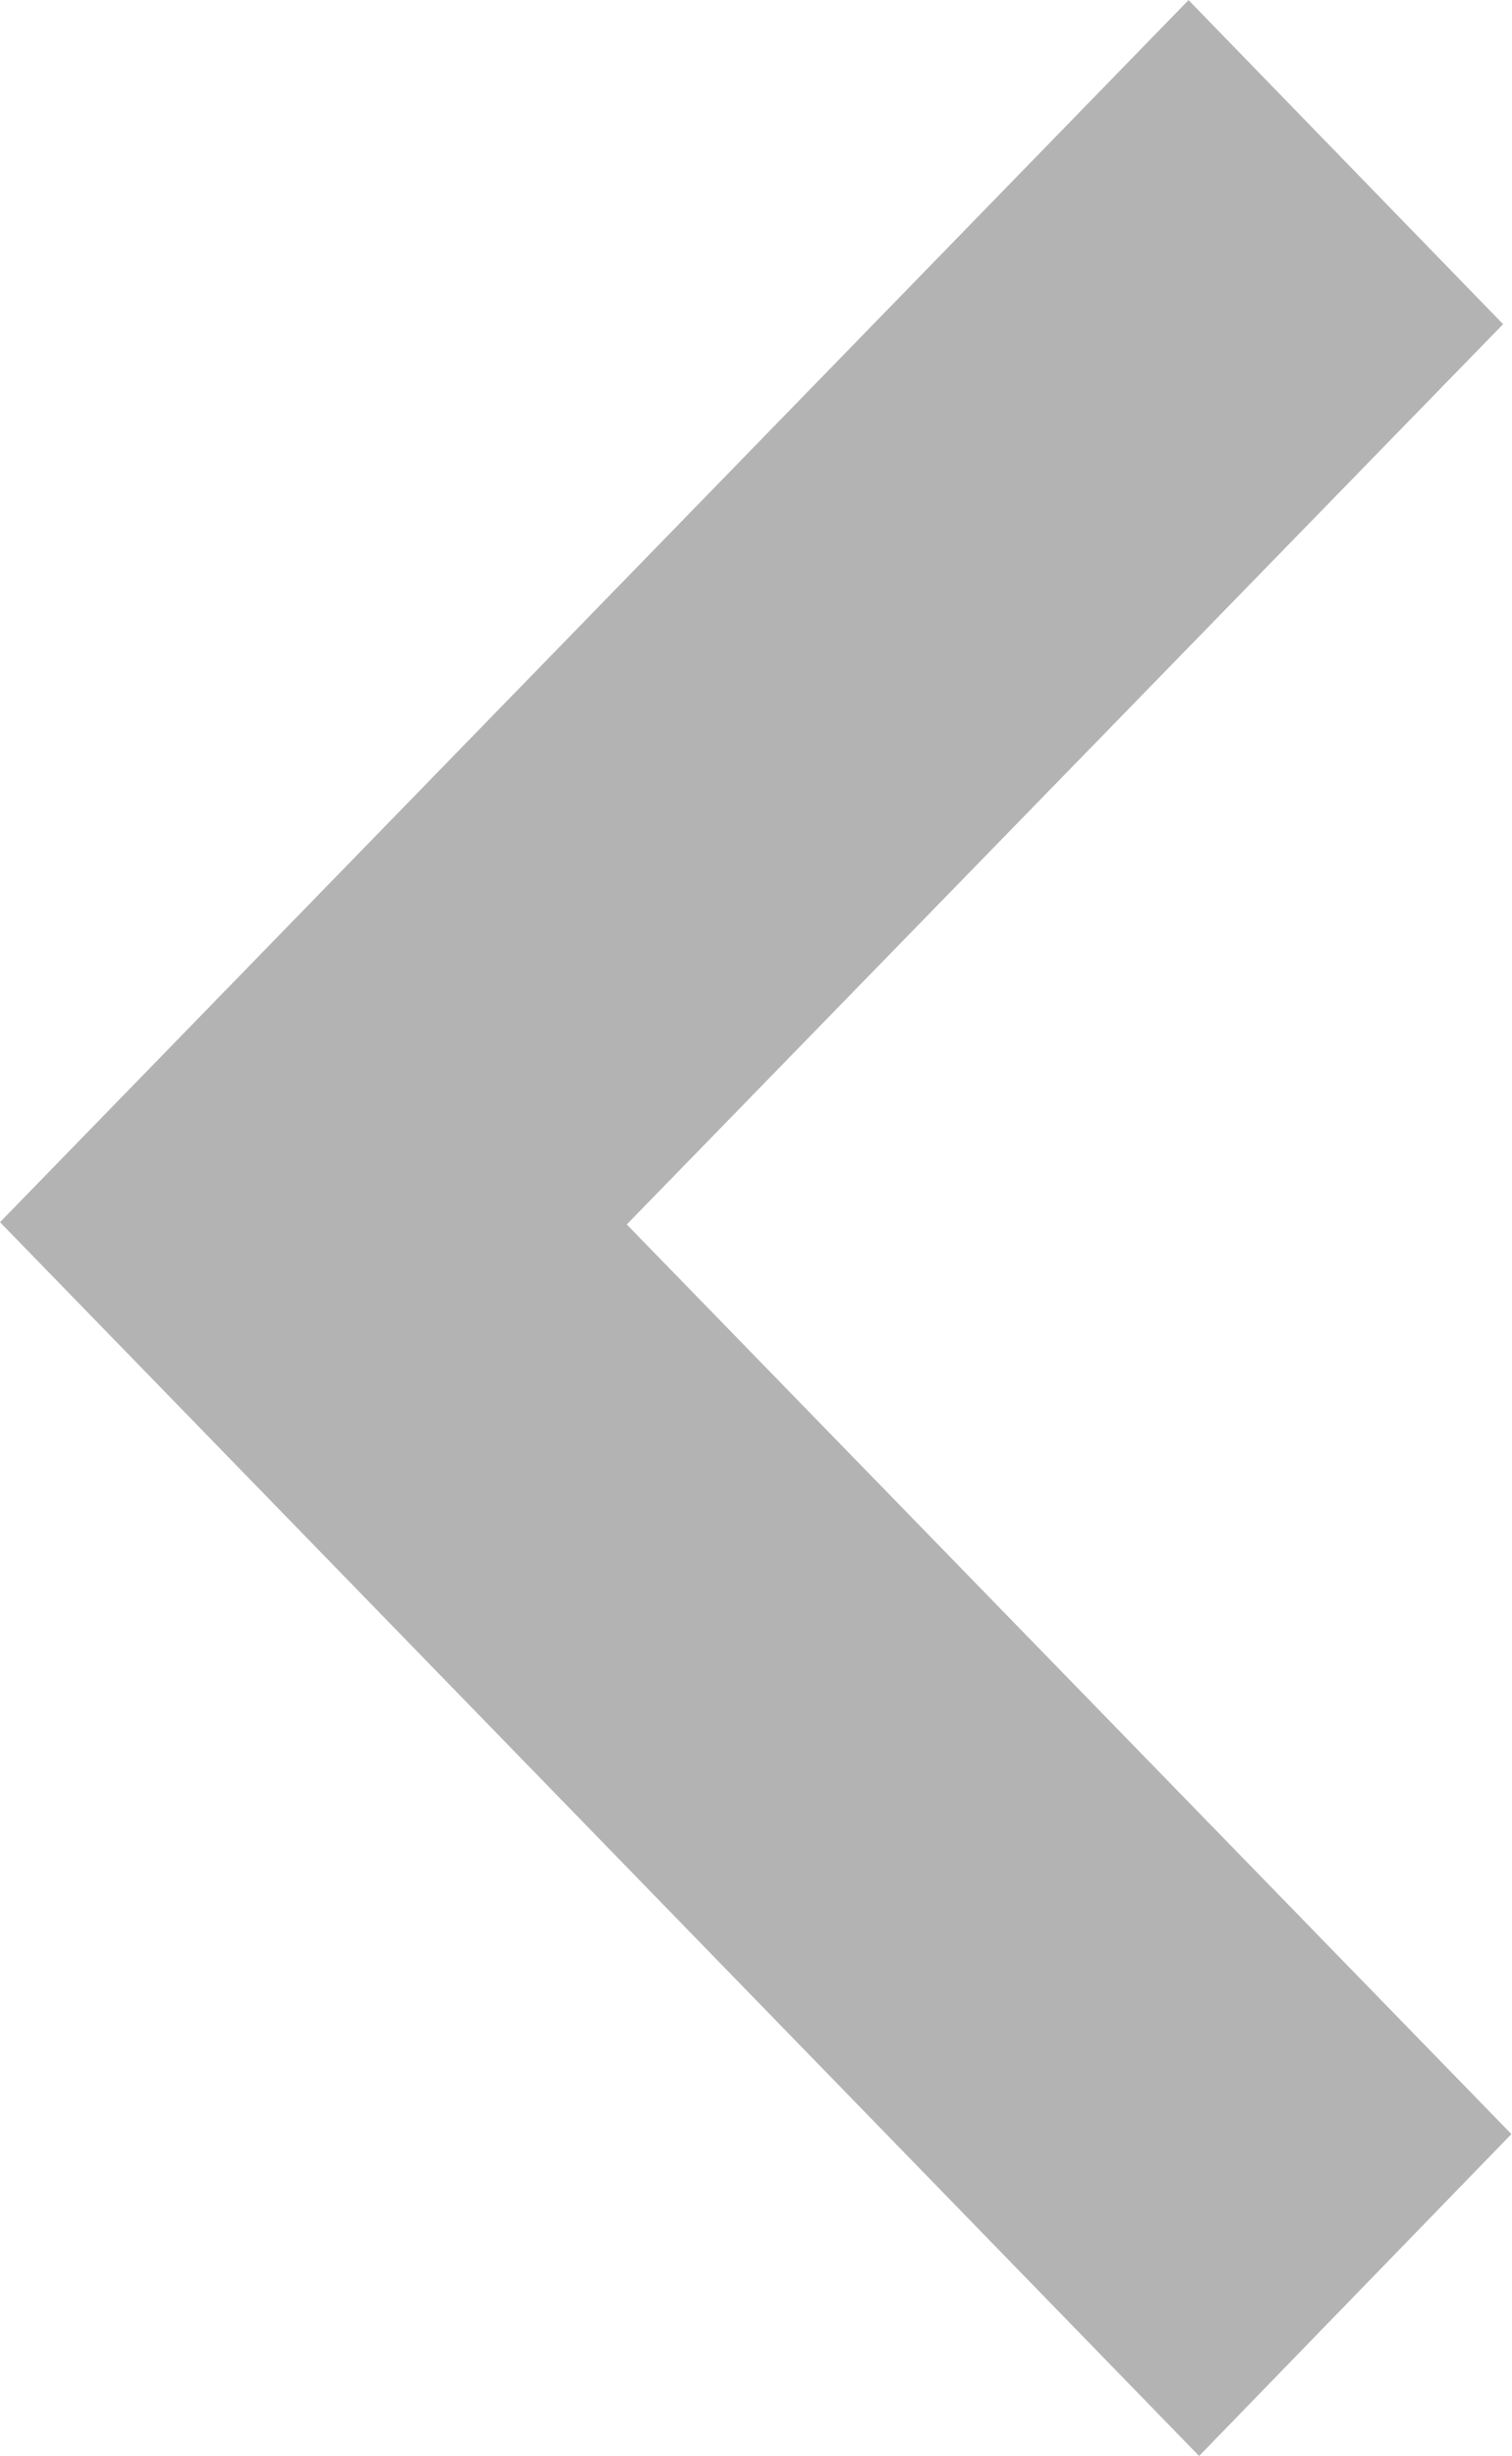
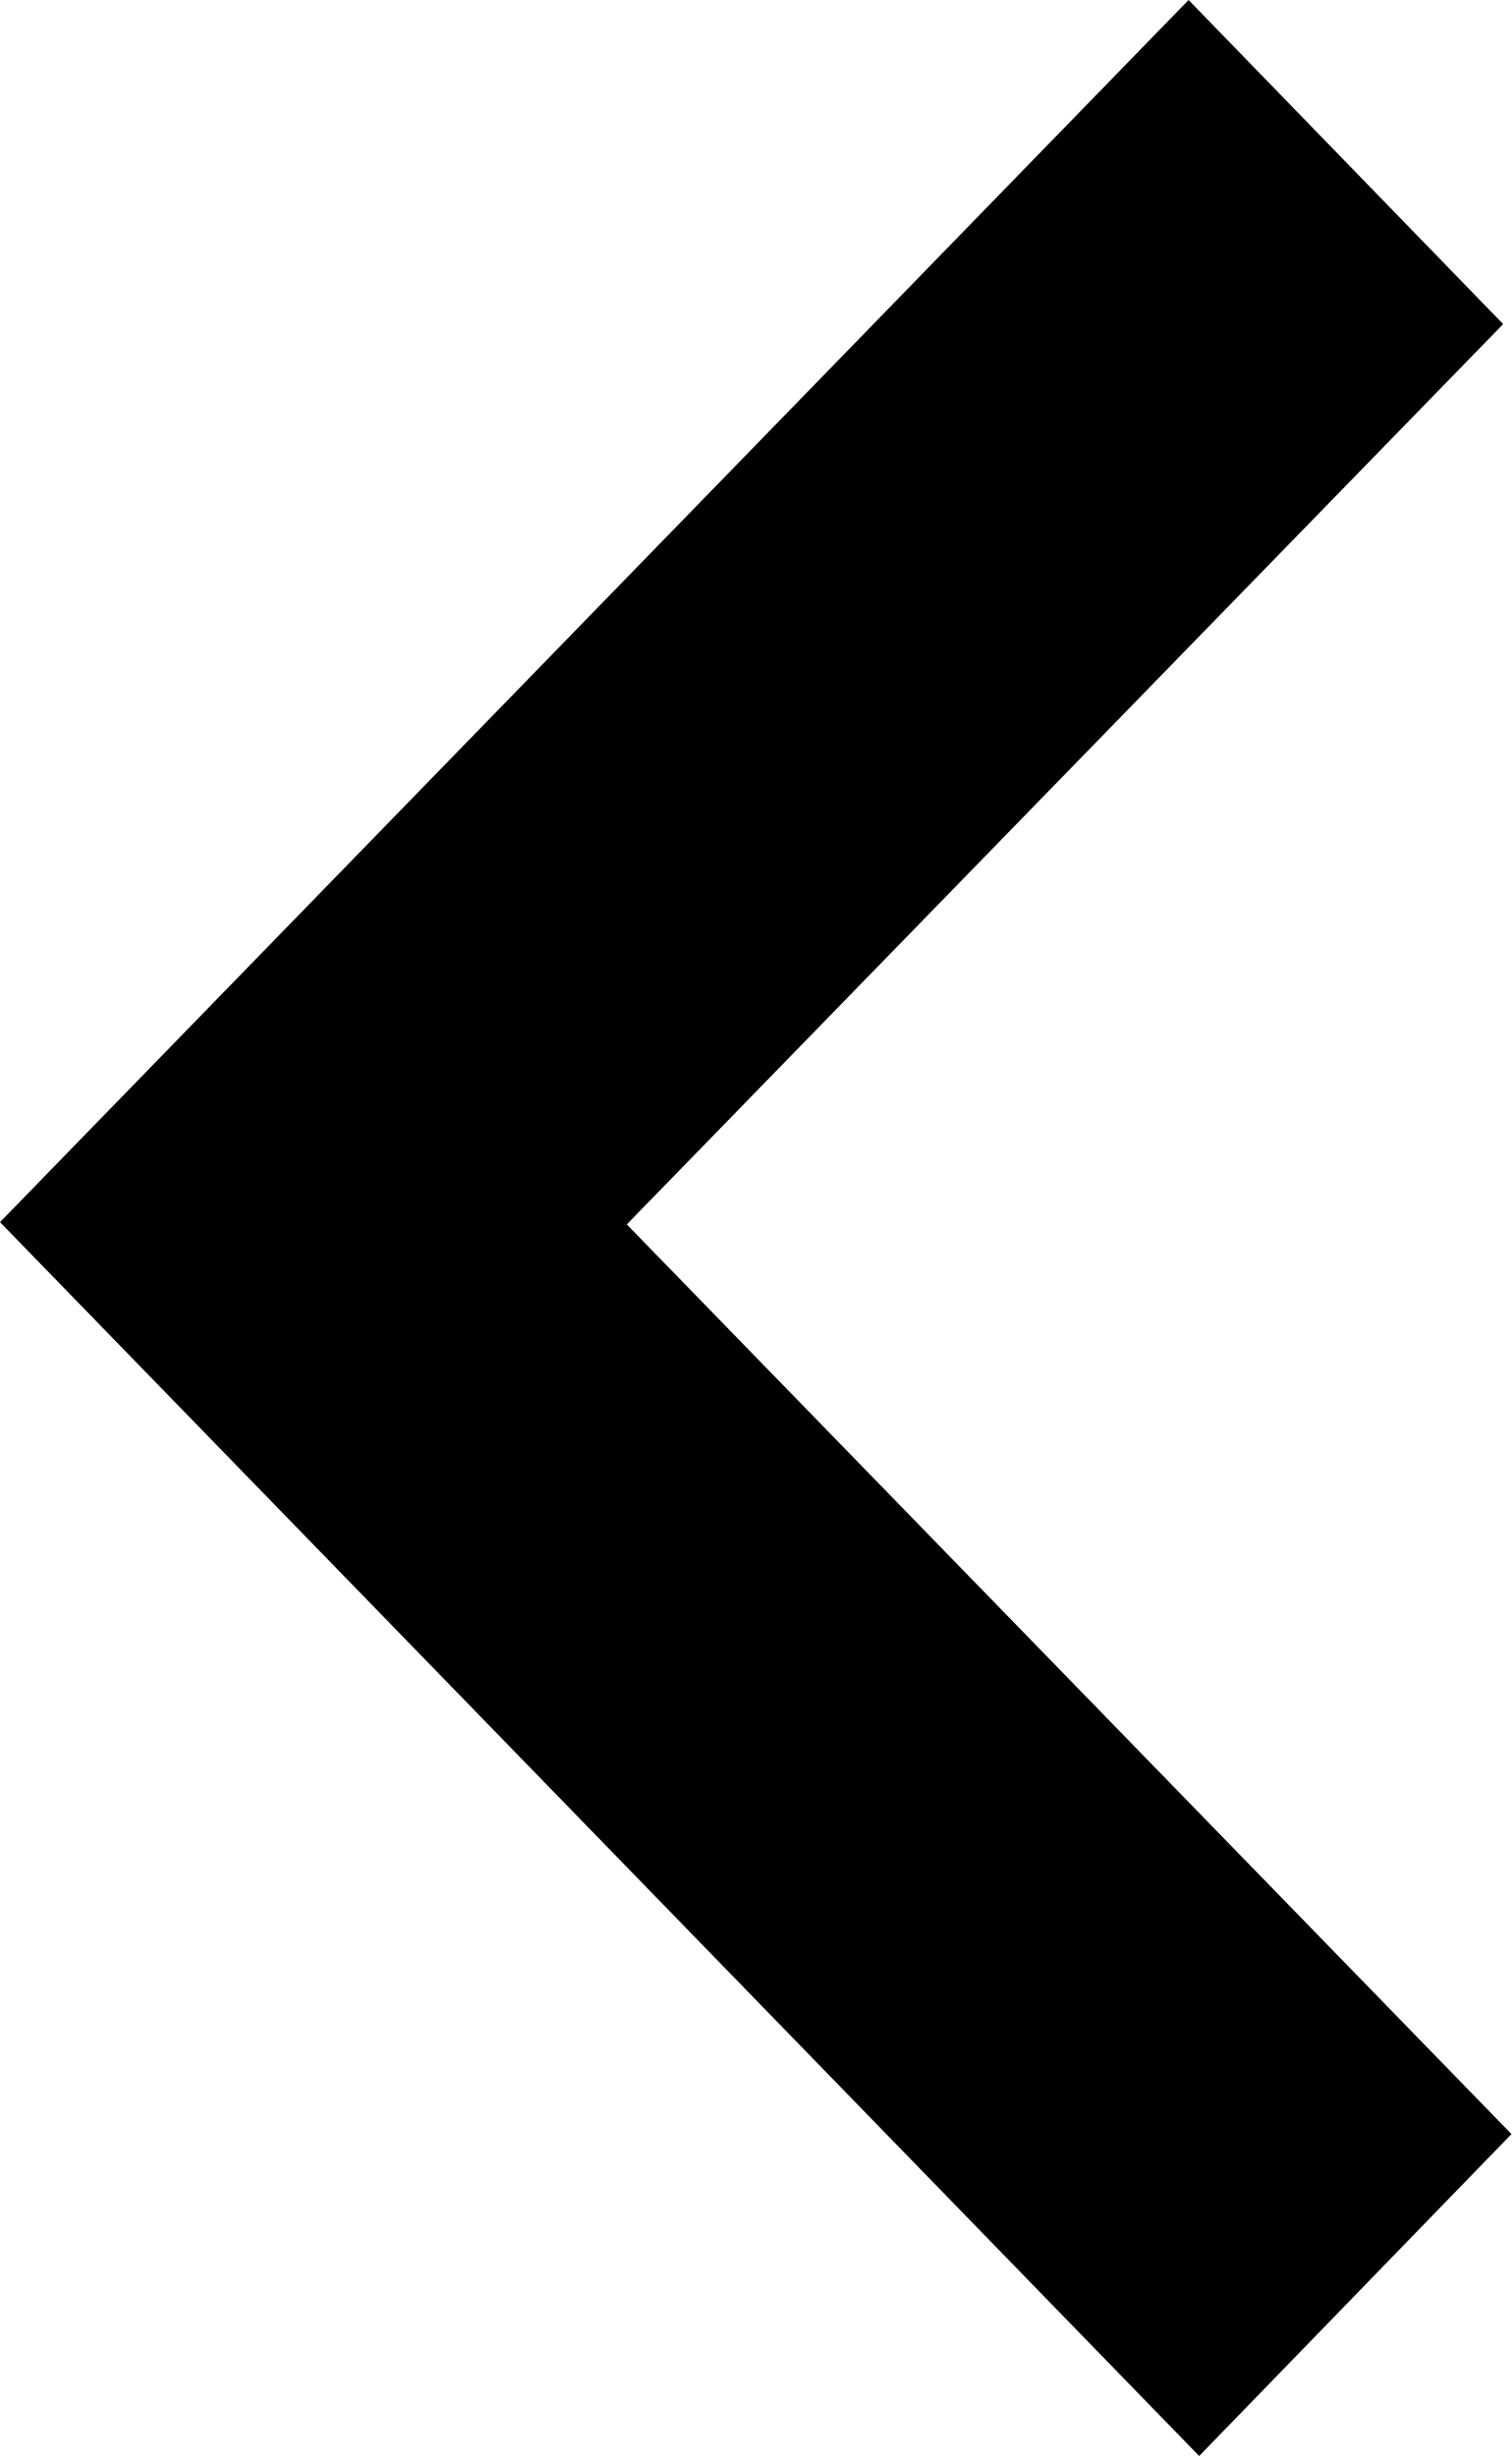
- <svg xmlns="http://www.w3.org/2000/svg" width="16" height="26.001" viewBox="0 0 16 26.001">
-   <g id="arrow-left" transform="translate(-213 -416.597)">
-     <path id="path9835" d="M3.306,0,0,3.408l9.365,9.63L.088,22.569,3.418,26,16,13.062,3.306,0Z" transform="translate(229 442.598) rotate(180)" fill="rgba(0,0,0,0.3)" />
+ <svg xmlns="http://www.w3.org/2000/svg" width="16" height="26" viewBox="0 0 16 26">
+   <g id="arrow-left" transform="translate(-213 -416.598)">
+     <path id="path9835" d="M3.306,0,0,3.408l9.365,9.63L.088,22.569,3.418,26,16,13.062Z" transform="translate(229 442.598) rotate(180)" />
  </g>
</svg>
